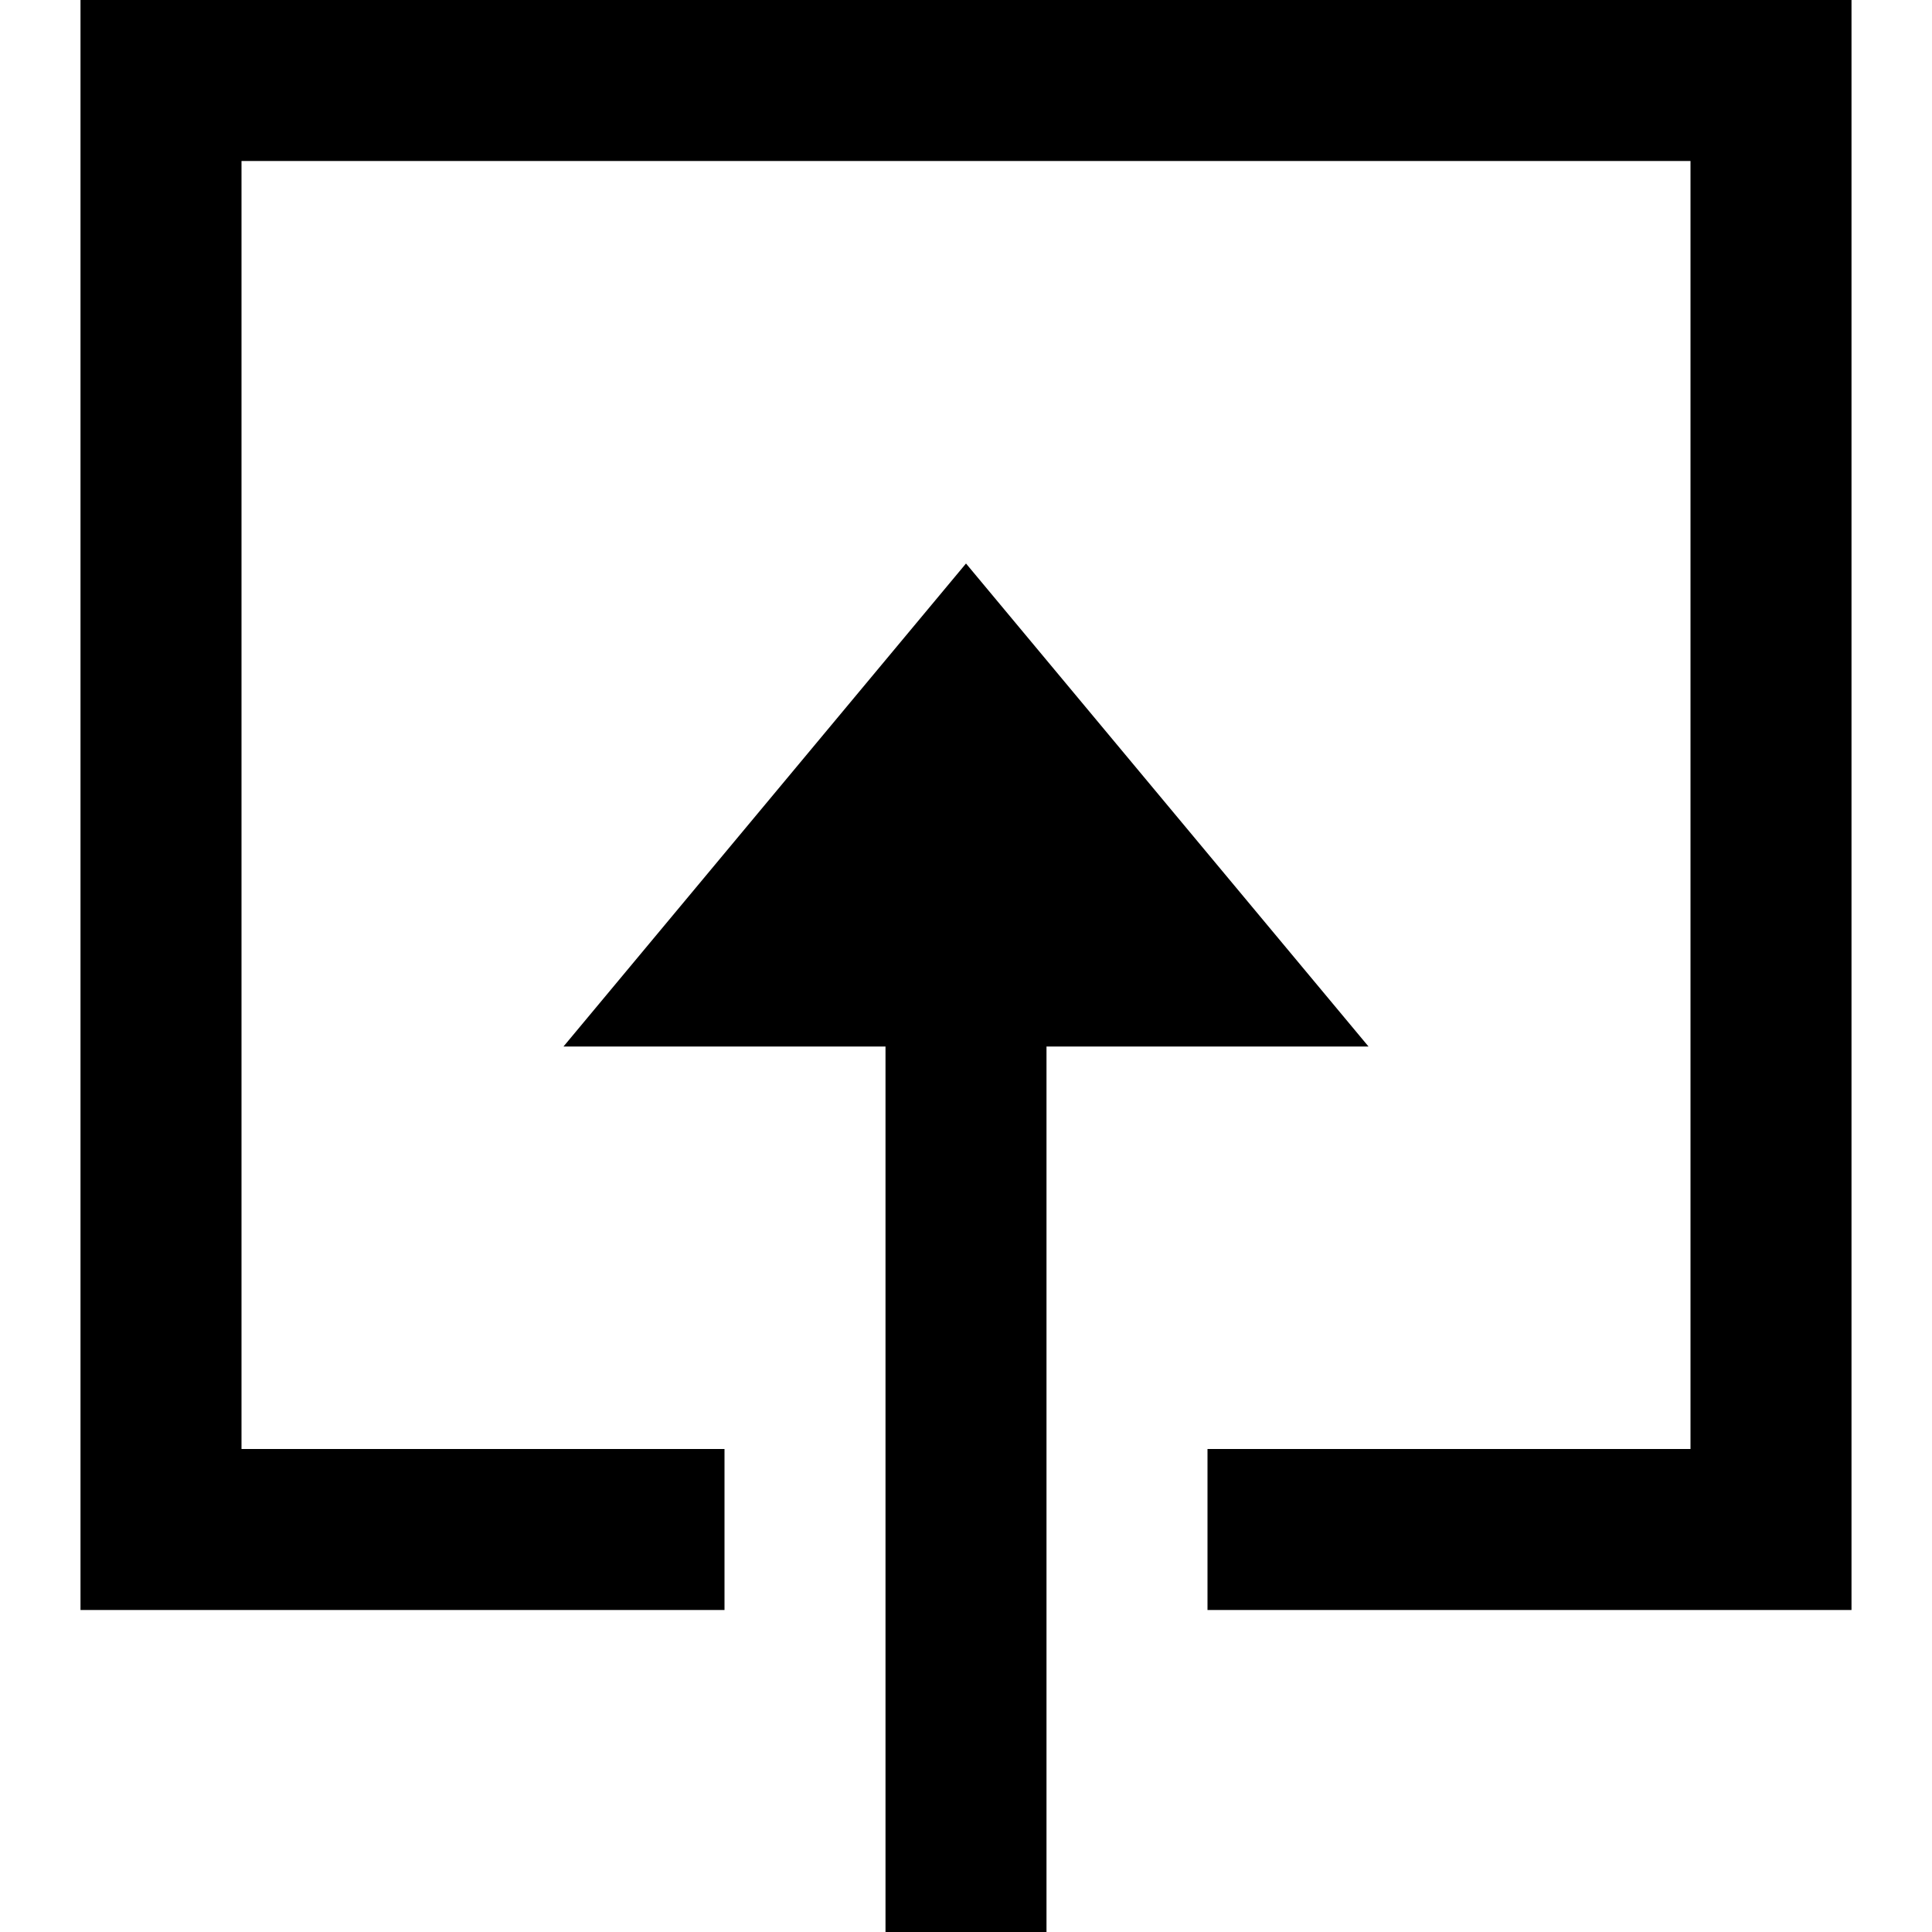
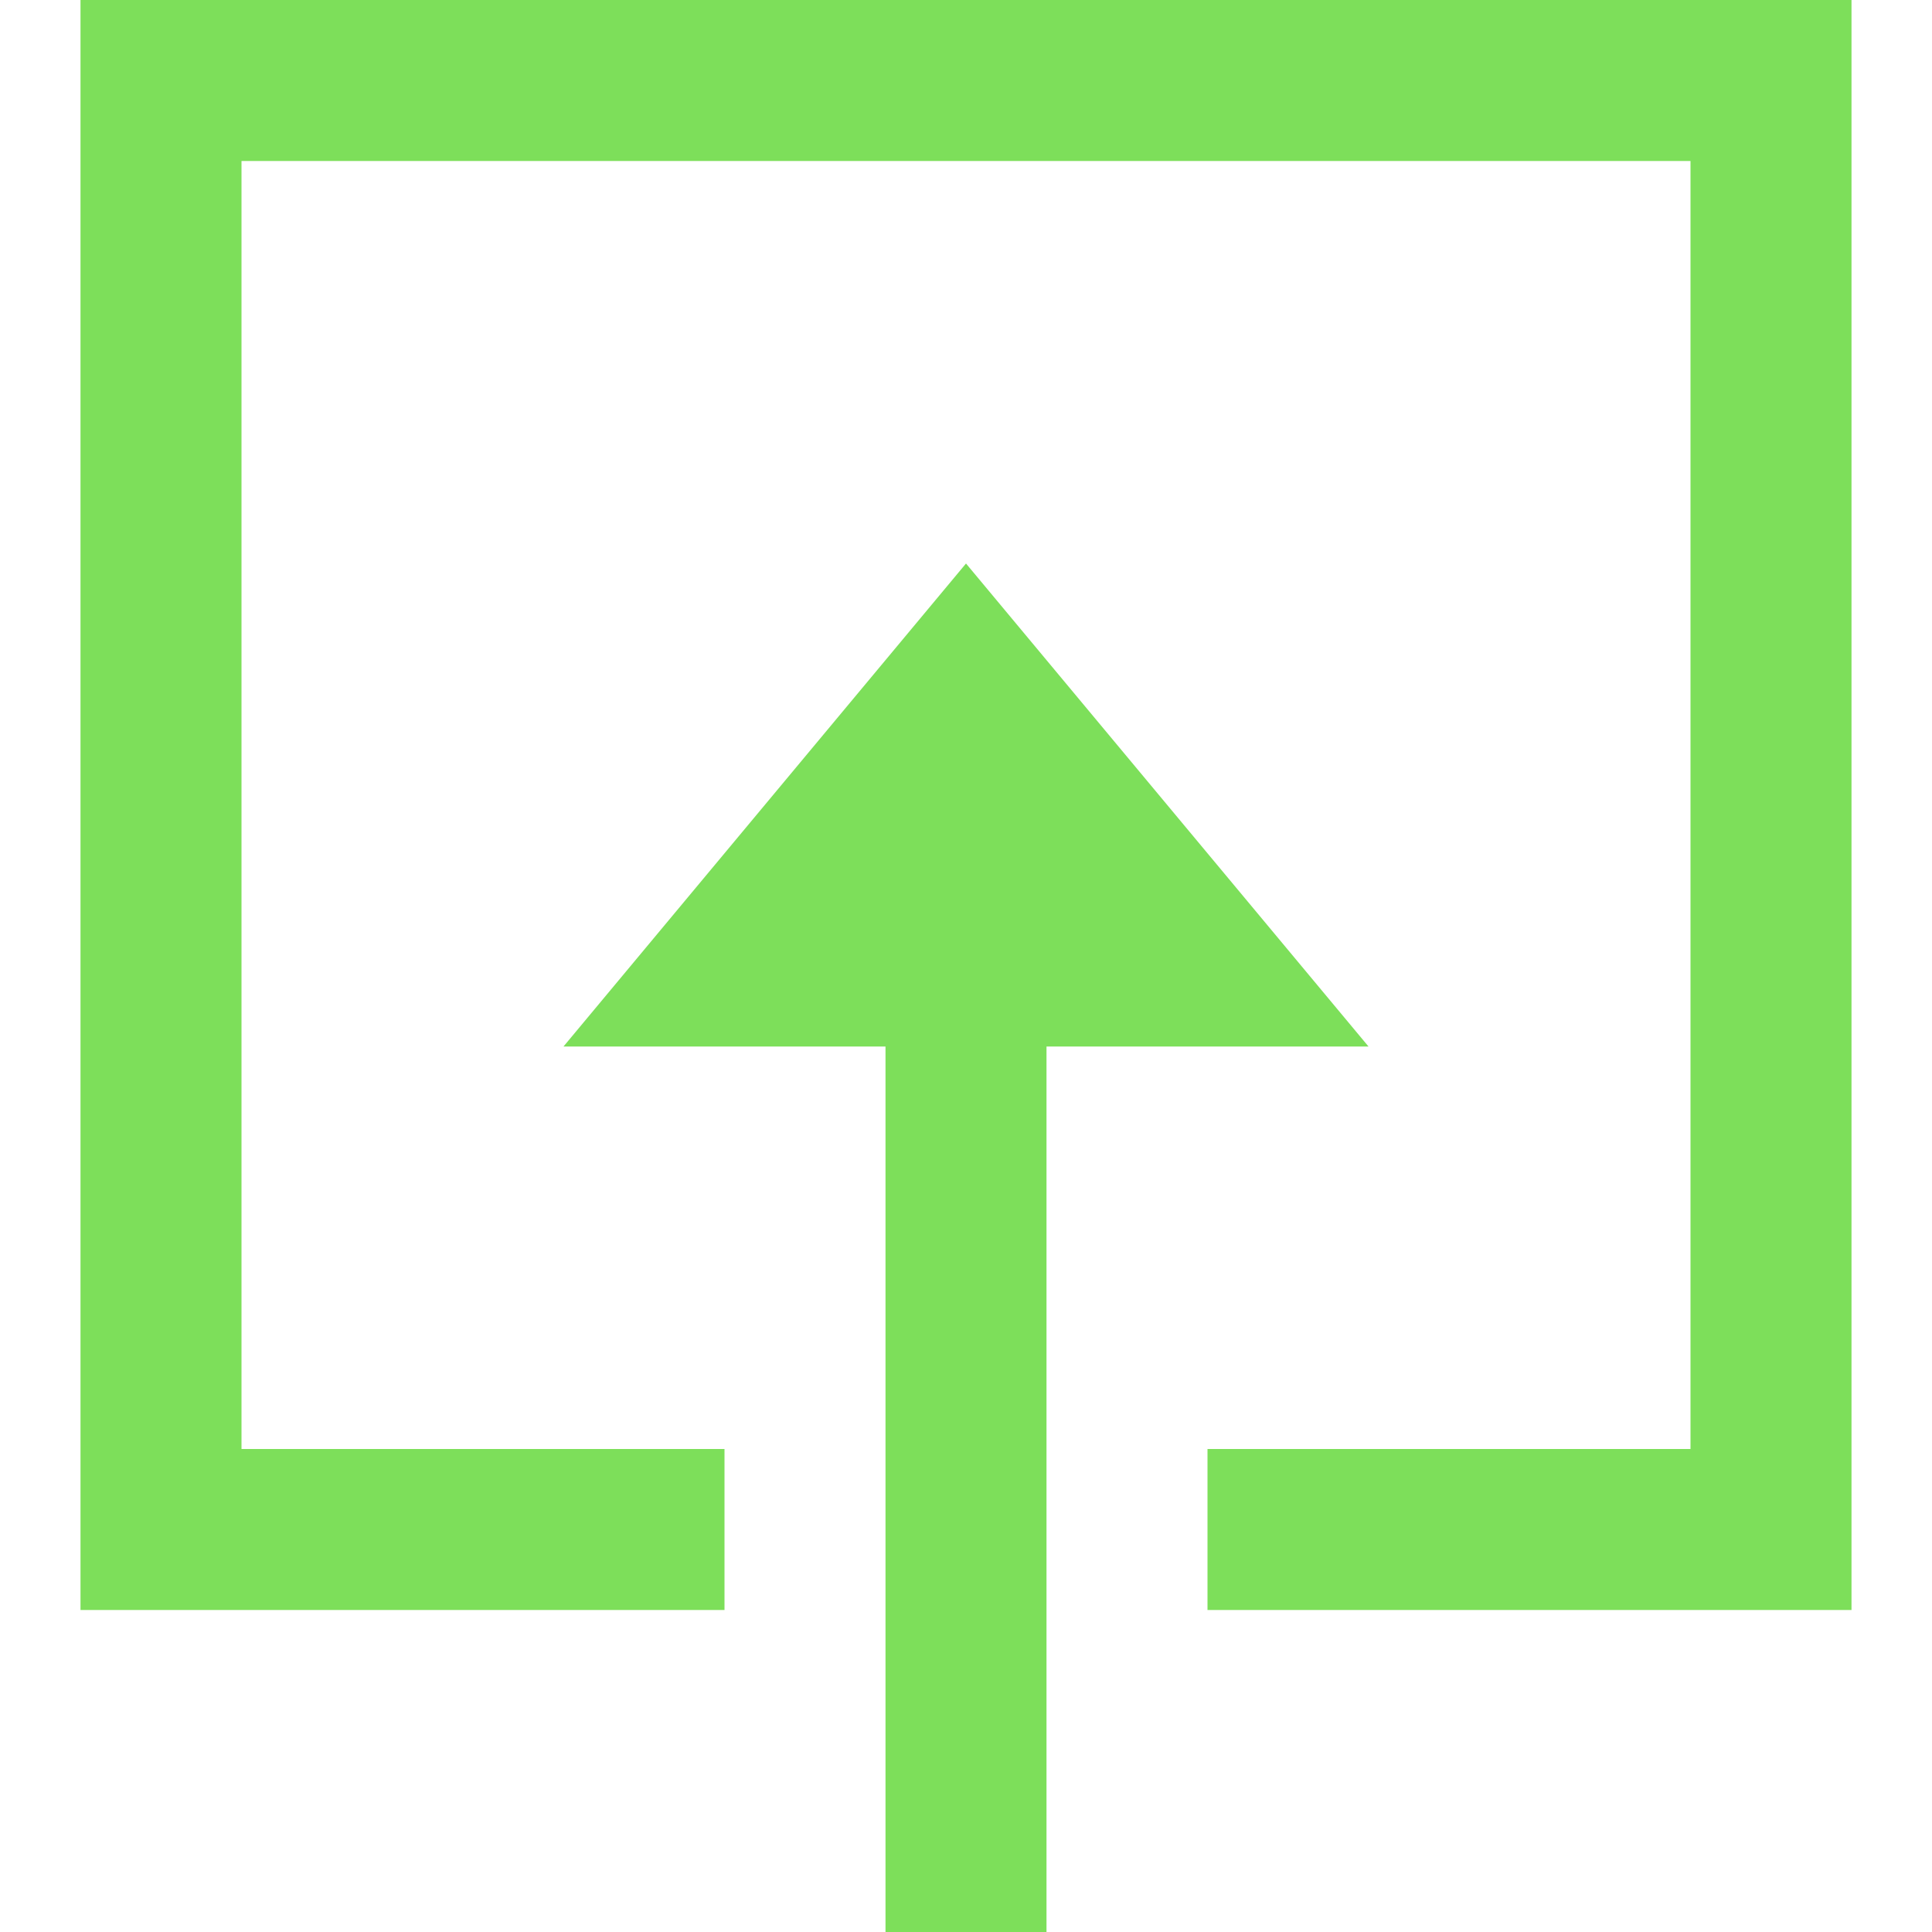
<svg xmlns="http://www.w3.org/2000/svg" width="24" height="24" fill-rule="evenodd" clip-rule="evenodd">
-   <path d="M23 0v20h-8v-2h6v-16h-18v16h6v2h-8v-20h22zm-12 13h-4l5-6 5 6h-4v11h-2v-11z" />
+   <path style="fill: #7DDF5A;" d="M23 0v20h-8v-2h6v-16h-18v16h6v2h-8v-20h22zm-12 13h-4l5-6 5 6h-4v11h-2v-11z" />
</svg>
